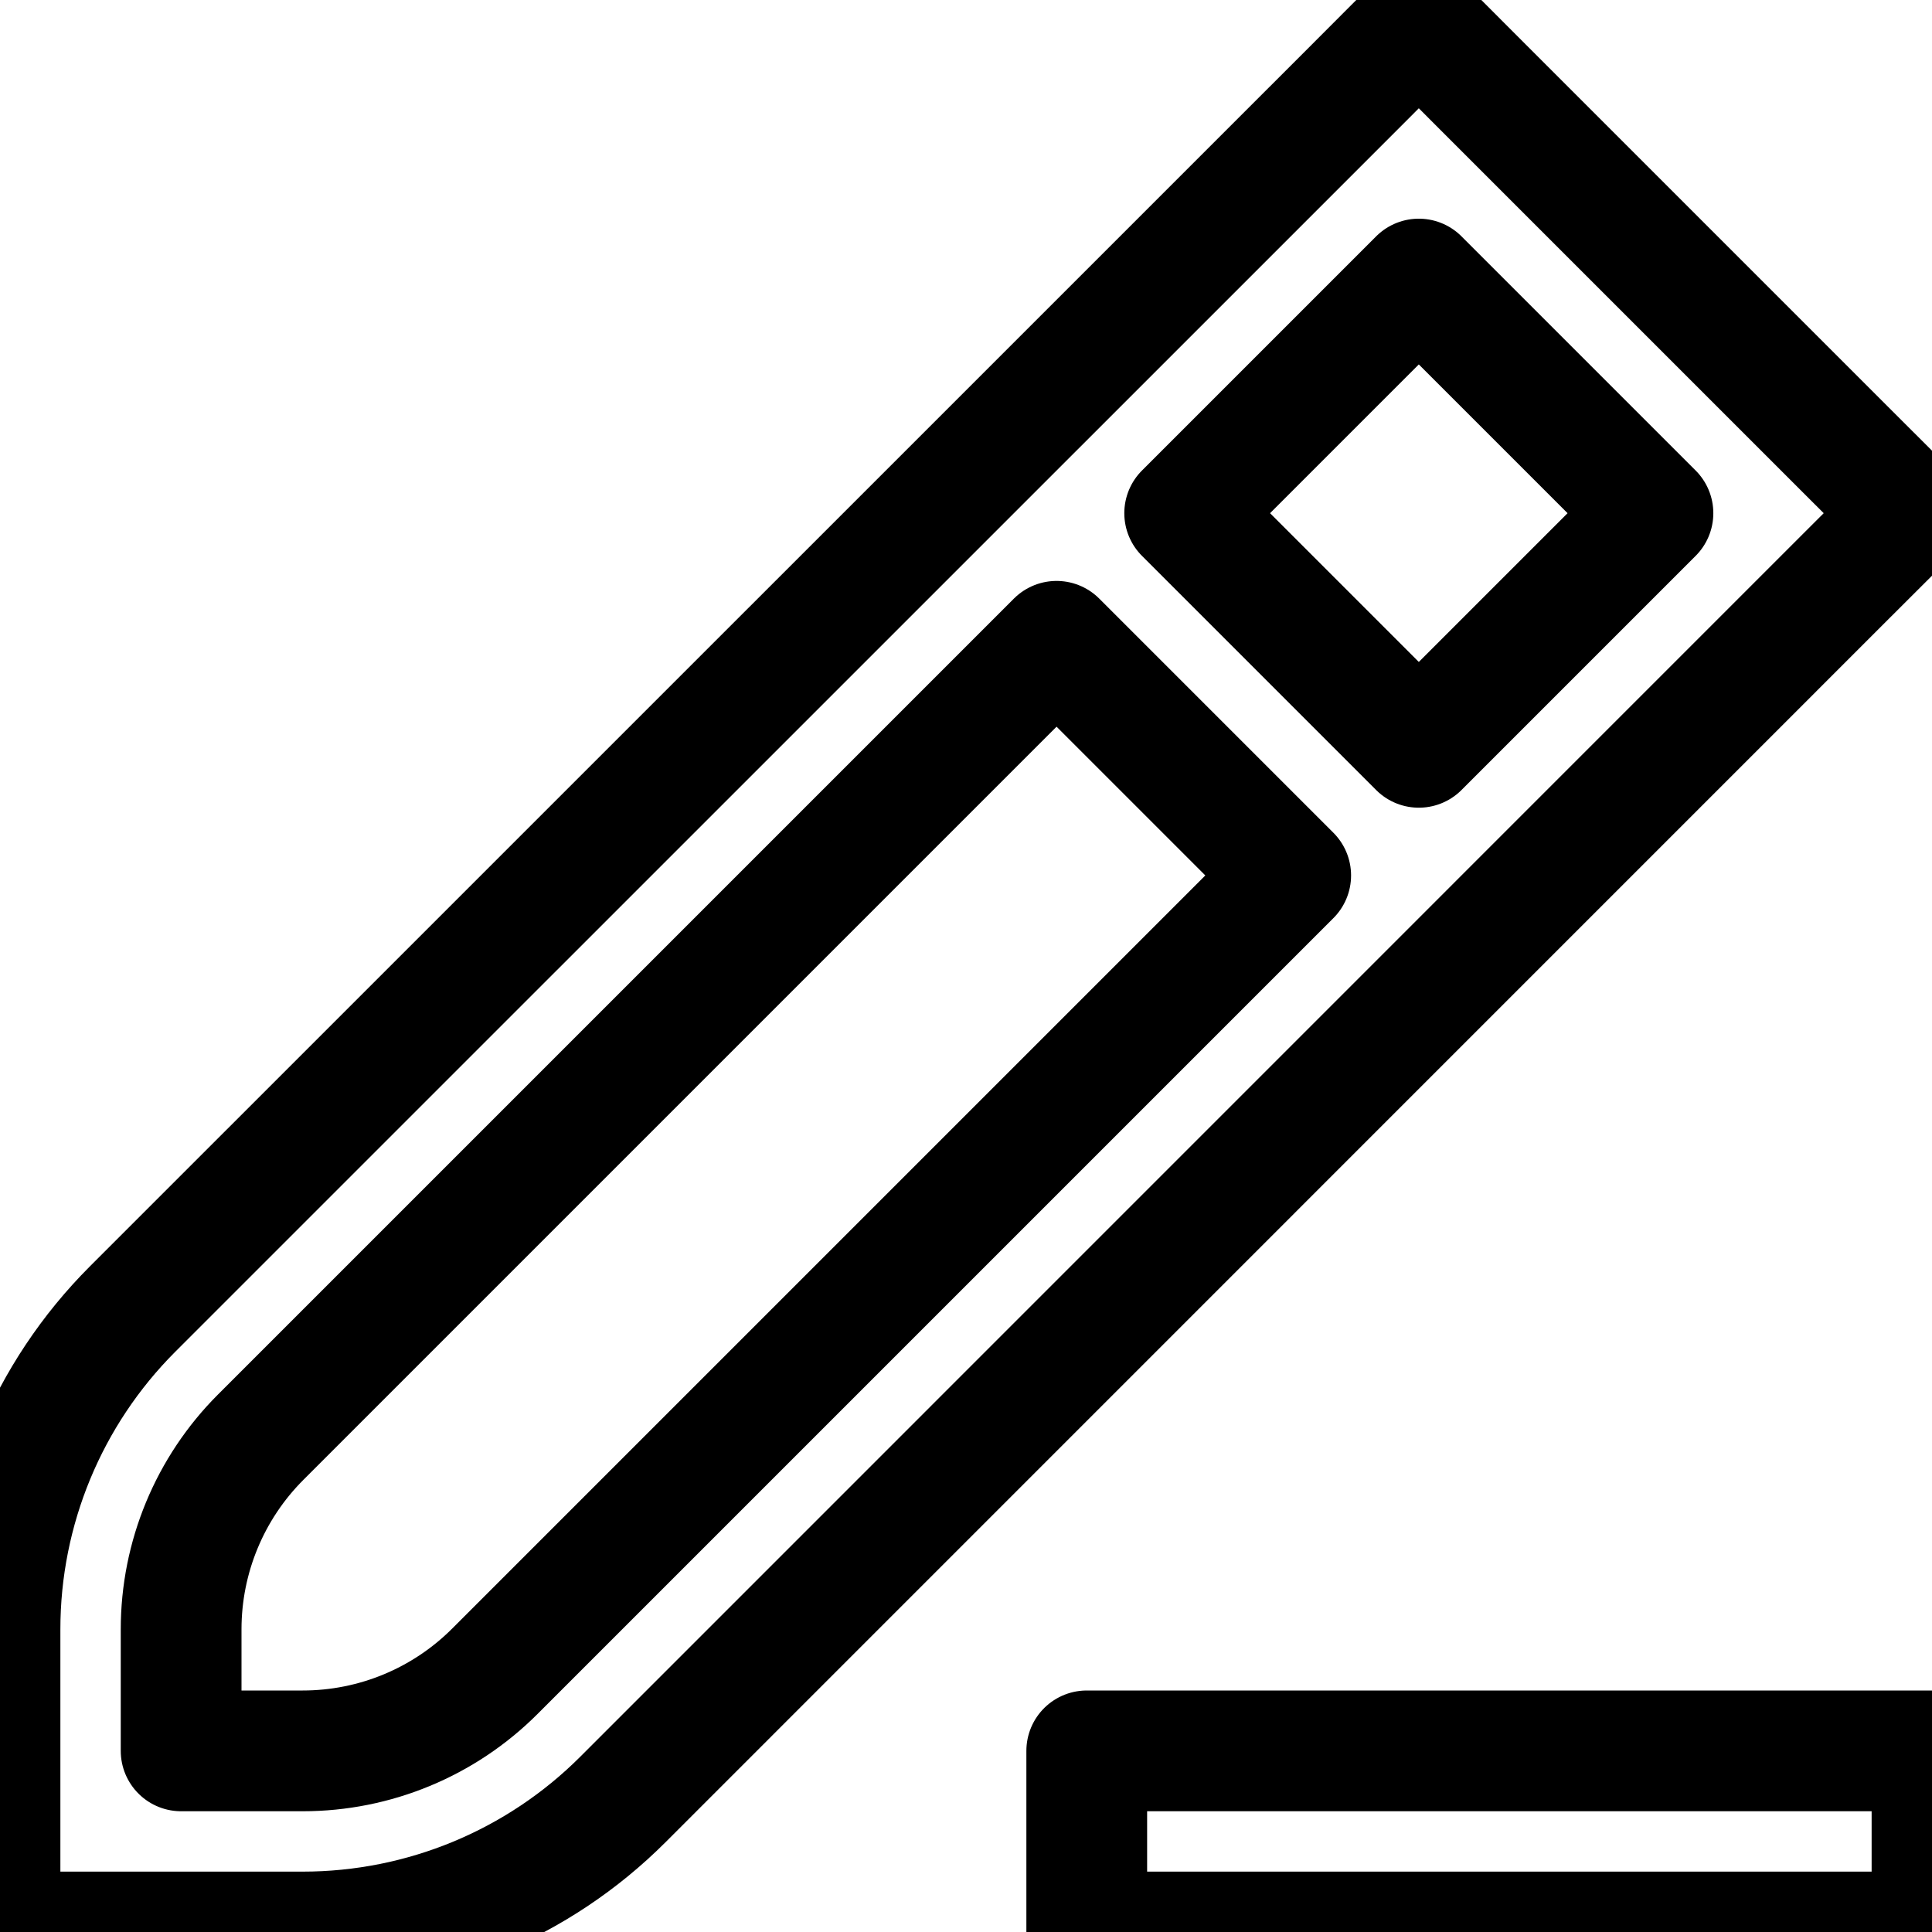
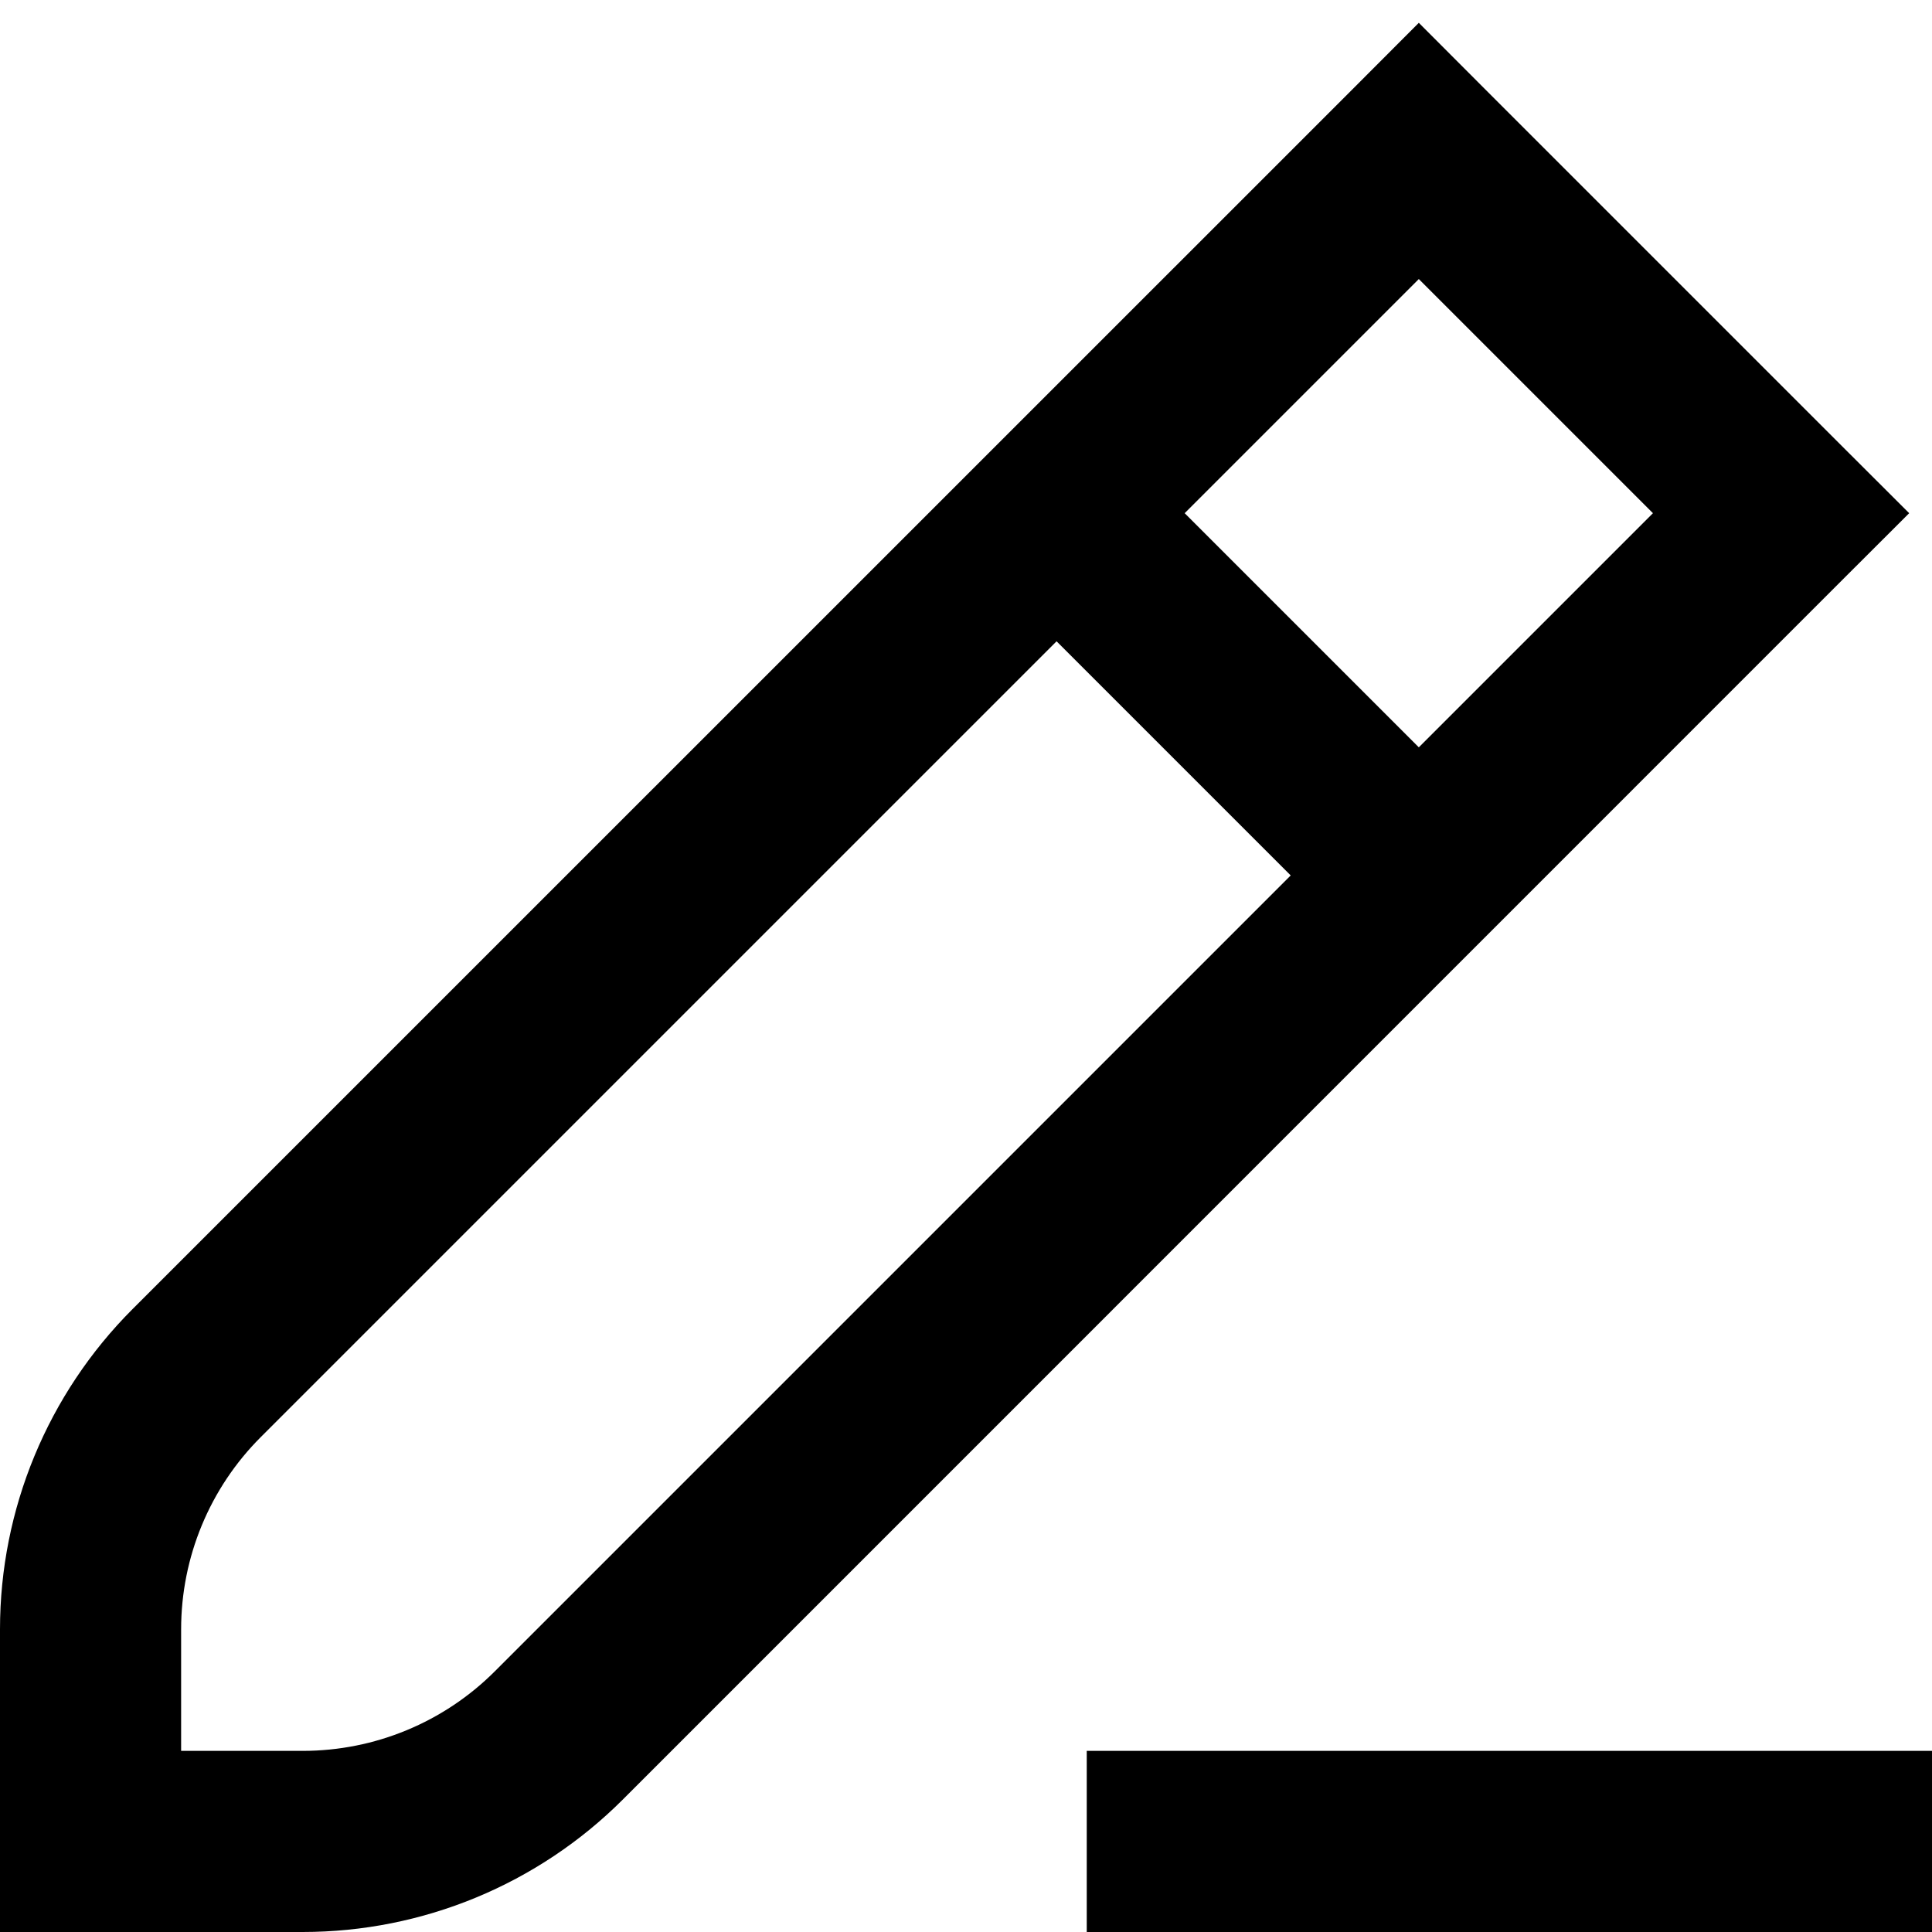
- <svg xmlns="http://www.w3.org/2000/svg" width="16" height="16" viewBox="0 0 16 16" fill="none" stroke="currentColor" stroke-linejoin="round">
-   <path d="M11.75 0.189L12.28 0.72L15.28 3.72L15.811 4.25L15.28 4.78L5.159 14.902C4.456 15.605 3.502 16 2.507 16H0.75H0V15.25V13.493C0 12.498 0.395 11.544 1.098 10.841L11.22 0.72L11.75 0.189ZM11.75 2.311L9.811 4.25L11.75 6.189L13.689 4.25L11.75 2.311ZM2.159 11.902L8.75 5.311L10.689 7.25L4.098 13.841C3.676 14.263 3.104 14.5 2.507 14.5H1.5V13.493C1.5 12.896 1.737 12.324 2.159 11.902ZM9 16H16V14.5H9V16Z" />
+ <svg height="16" stroke-linejoin="round" viewBox="0 0 16 16" width="16">
+   <path fill-rule="evenodd" clip-rule="evenodd" d="M11.75 0.189L12.28 0.72L15.28 3.72L15.811 4.25L15.28 4.78L5.159 14.902C4.456 15.605 3.502 16 2.507 16H0.75H0V15.25V13.493C0 12.498 0.395 11.544 1.098 10.841L11.22 0.72L11.75 0.189ZM11.75 2.311L9.811 4.25L11.75 6.189L13.689 4.25L11.75 2.311ZM2.159 11.902L8.75 5.311L10.689 7.25L4.098 13.841C3.676 14.263 3.104 14.5 2.507 14.5H1.5V13.493C1.5 12.896 1.737 12.324 2.159 11.902ZM9 16H16V14.5H9V16Z" fill="currentColor" />
</svg>
